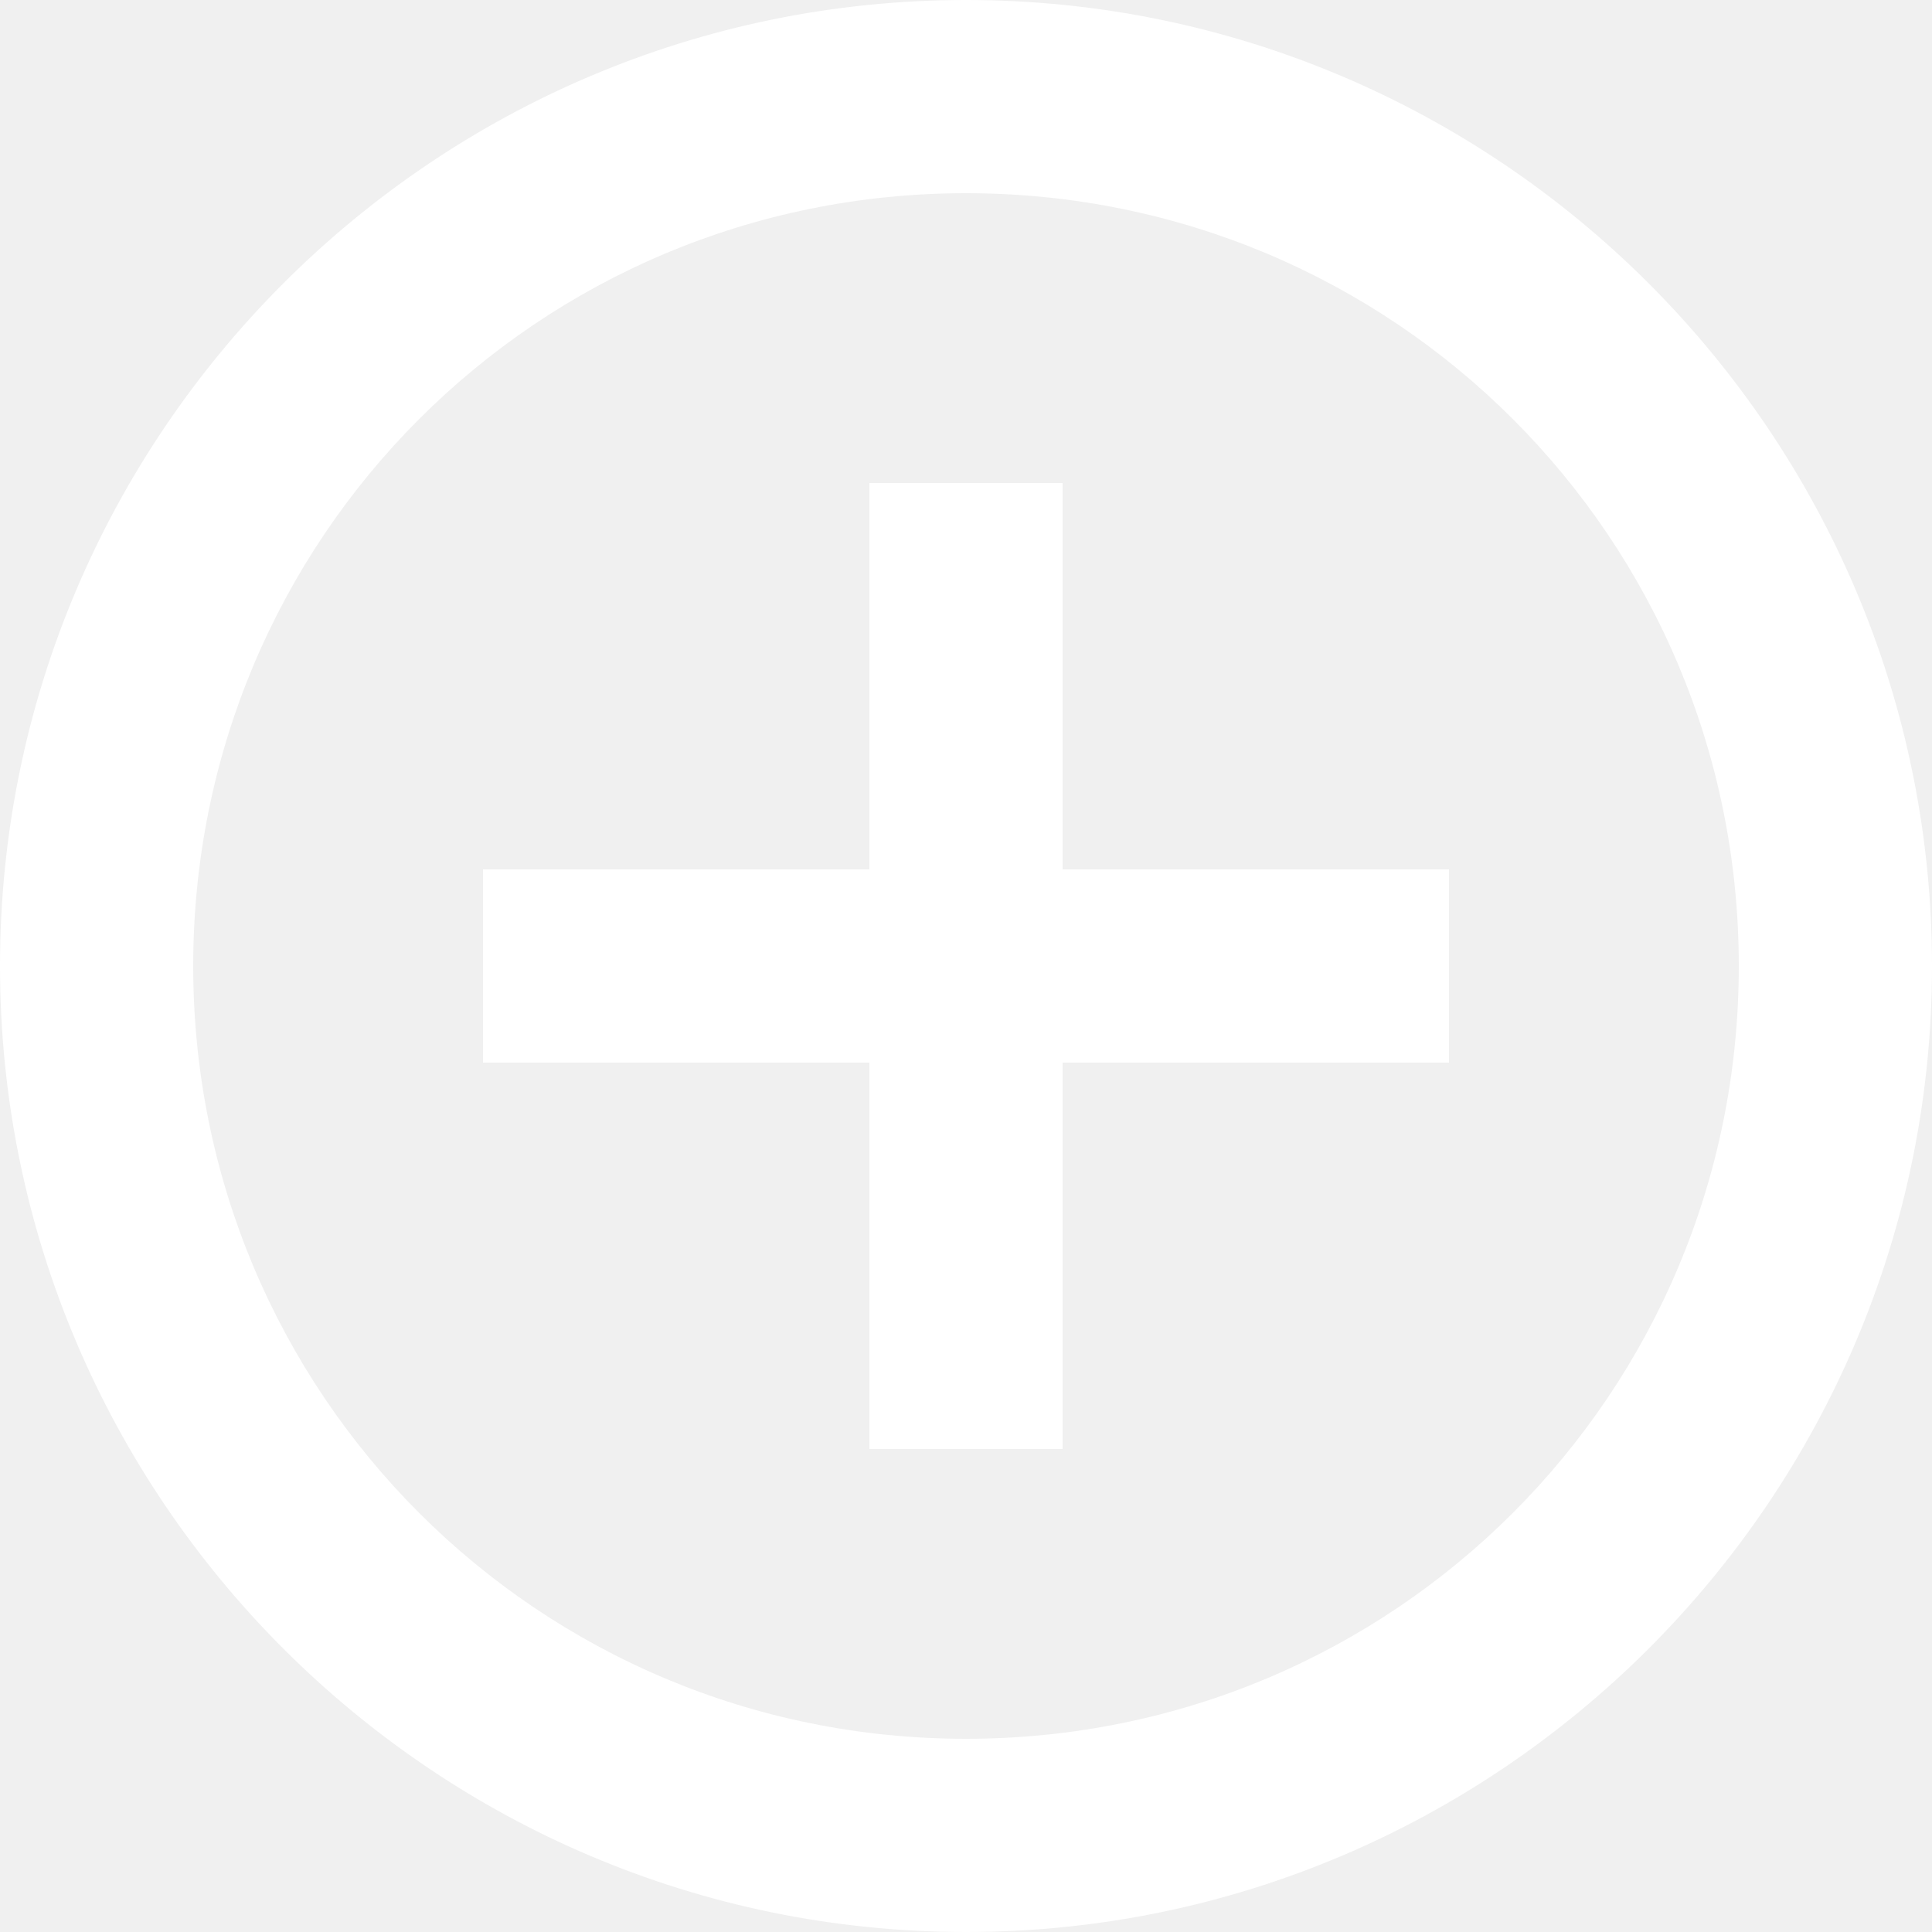
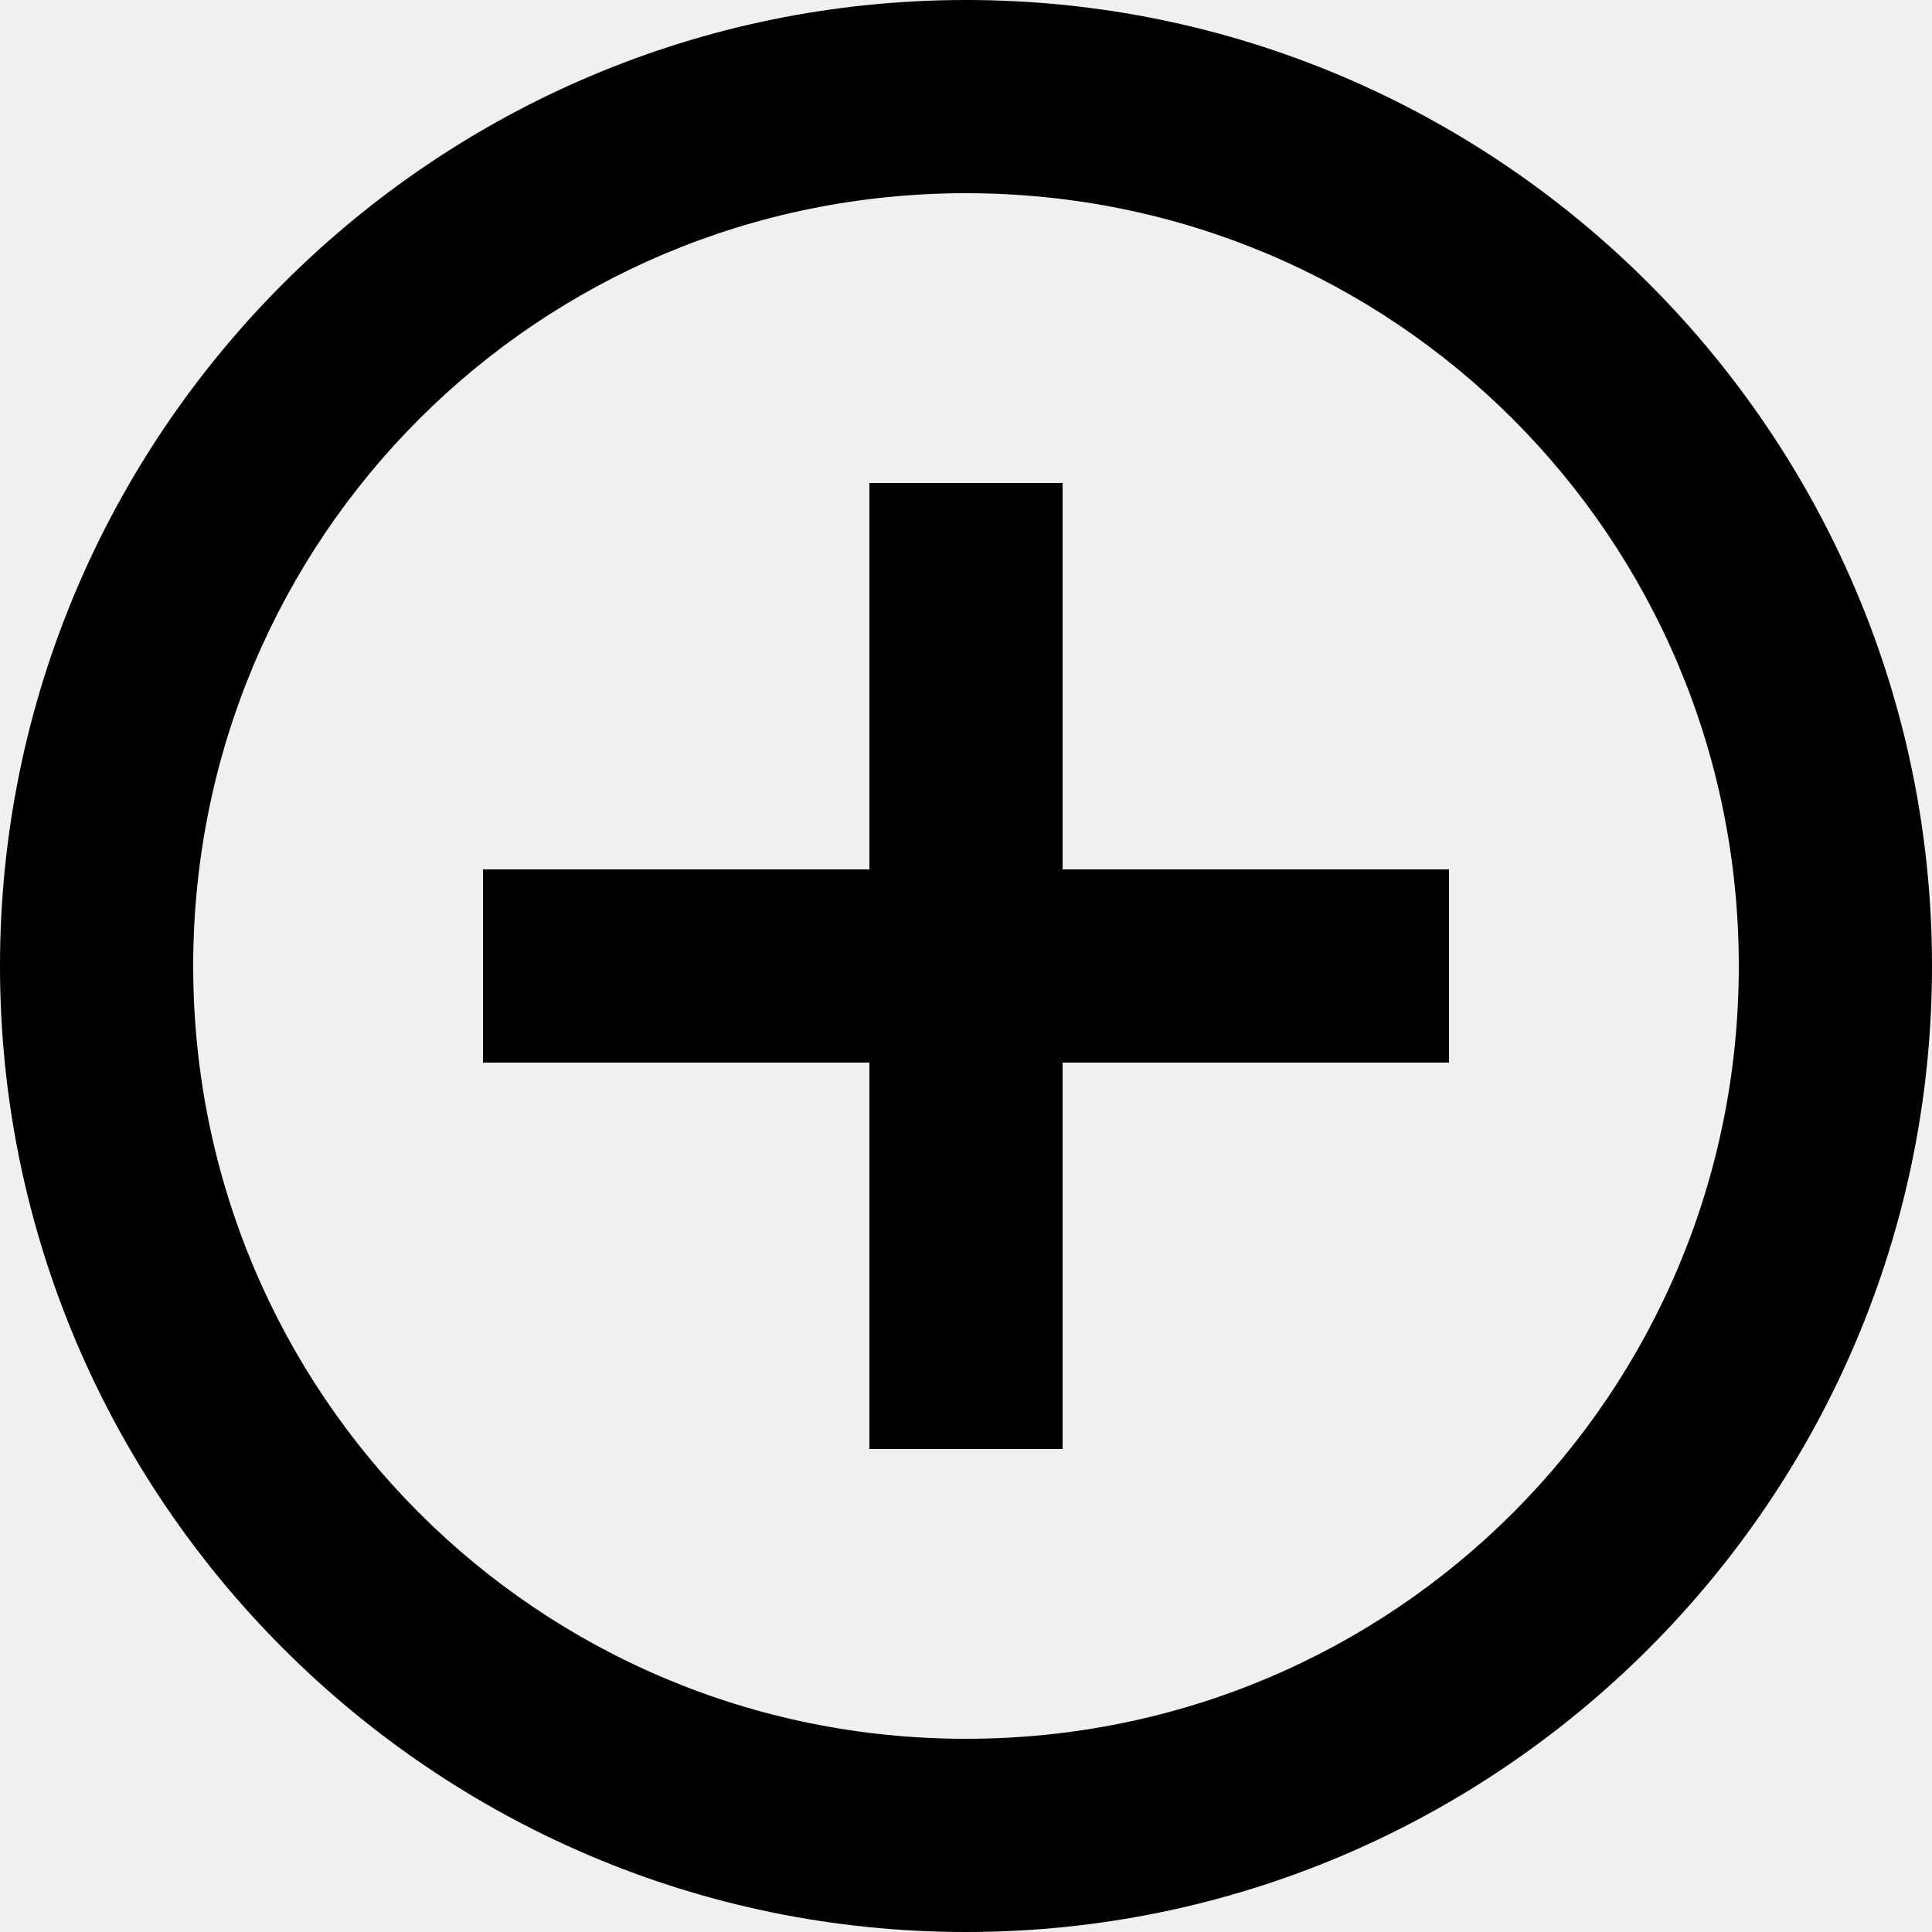
<svg xmlns="http://www.w3.org/2000/svg" width="21" height="21" viewBox="0 0 21 21" fill="none">
-   <path d="M10.5 0C4.713 0 0 4.713 0 10.5C0 16.287 4.713 21 10.5 21C16.287 21 21 16.287 21 10.5C21 4.713 16.287 0 10.5 0ZM10.5 2.1C15.152 2.1 18.9 5.848 18.9 10.5C18.9 15.152 15.152 18.9 10.5 18.9C5.848 18.9 2.1 15.152 2.1 10.5C2.1 5.848 5.848 2.1 10.5 2.1ZM9.45 5.25V9.45H5.25V11.55H9.45V15.75H11.55V11.55H15.75V9.45H11.55V5.25H9.45Z" fill="white" />
+   <path d="M10.5 0C4.713 0 0 4.713 0 10.5C0 16.287 4.713 21 10.5 21C16.287 21 21 16.287 21 10.5C21 4.713 16.287 0 10.5 0ZM10.5 2.1C15.152 2.1 18.9 5.848 18.9 10.5C18.9 15.152 15.152 18.9 10.5 18.9C5.848 18.9 2.1 15.152 2.1 10.5C2.1 5.848 5.848 2.1 10.5 2.1ZM9.45 5.25V9.45H5.25V11.55H9.45V15.75H11.55V11.55H15.75V9.45H11.55V5.25H9.45Z" fill="currentColor" />
</svg>
